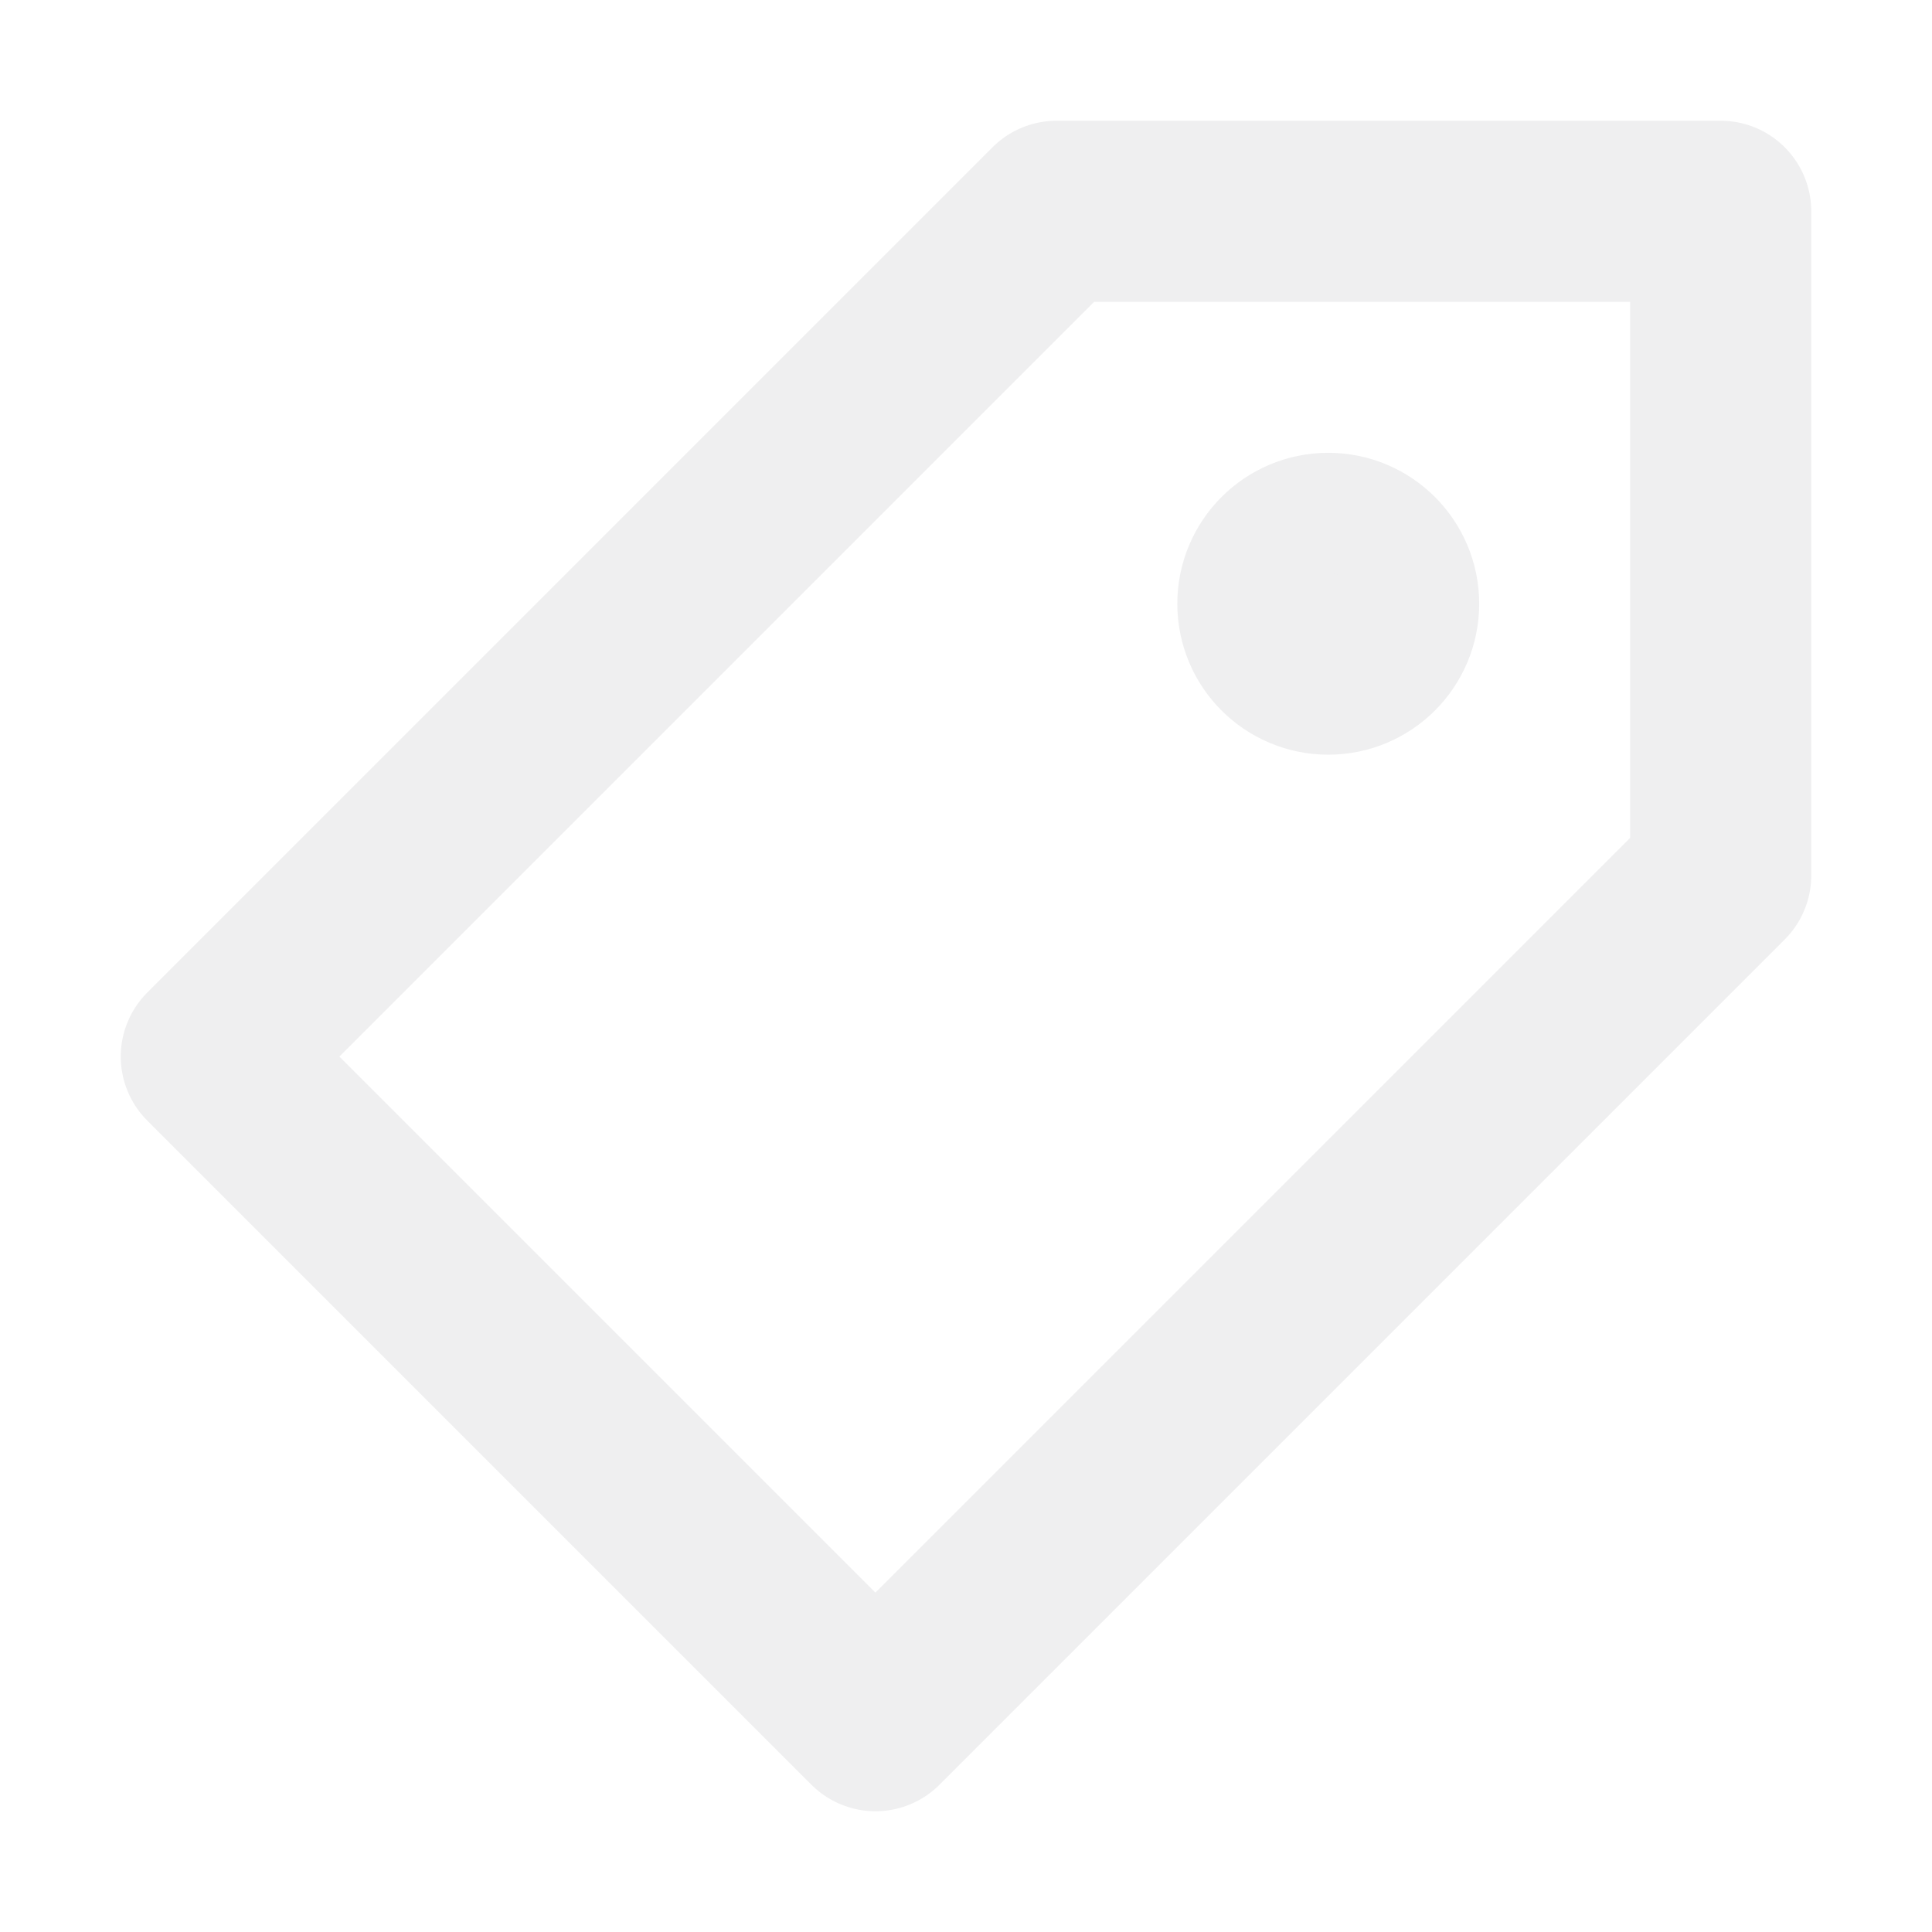
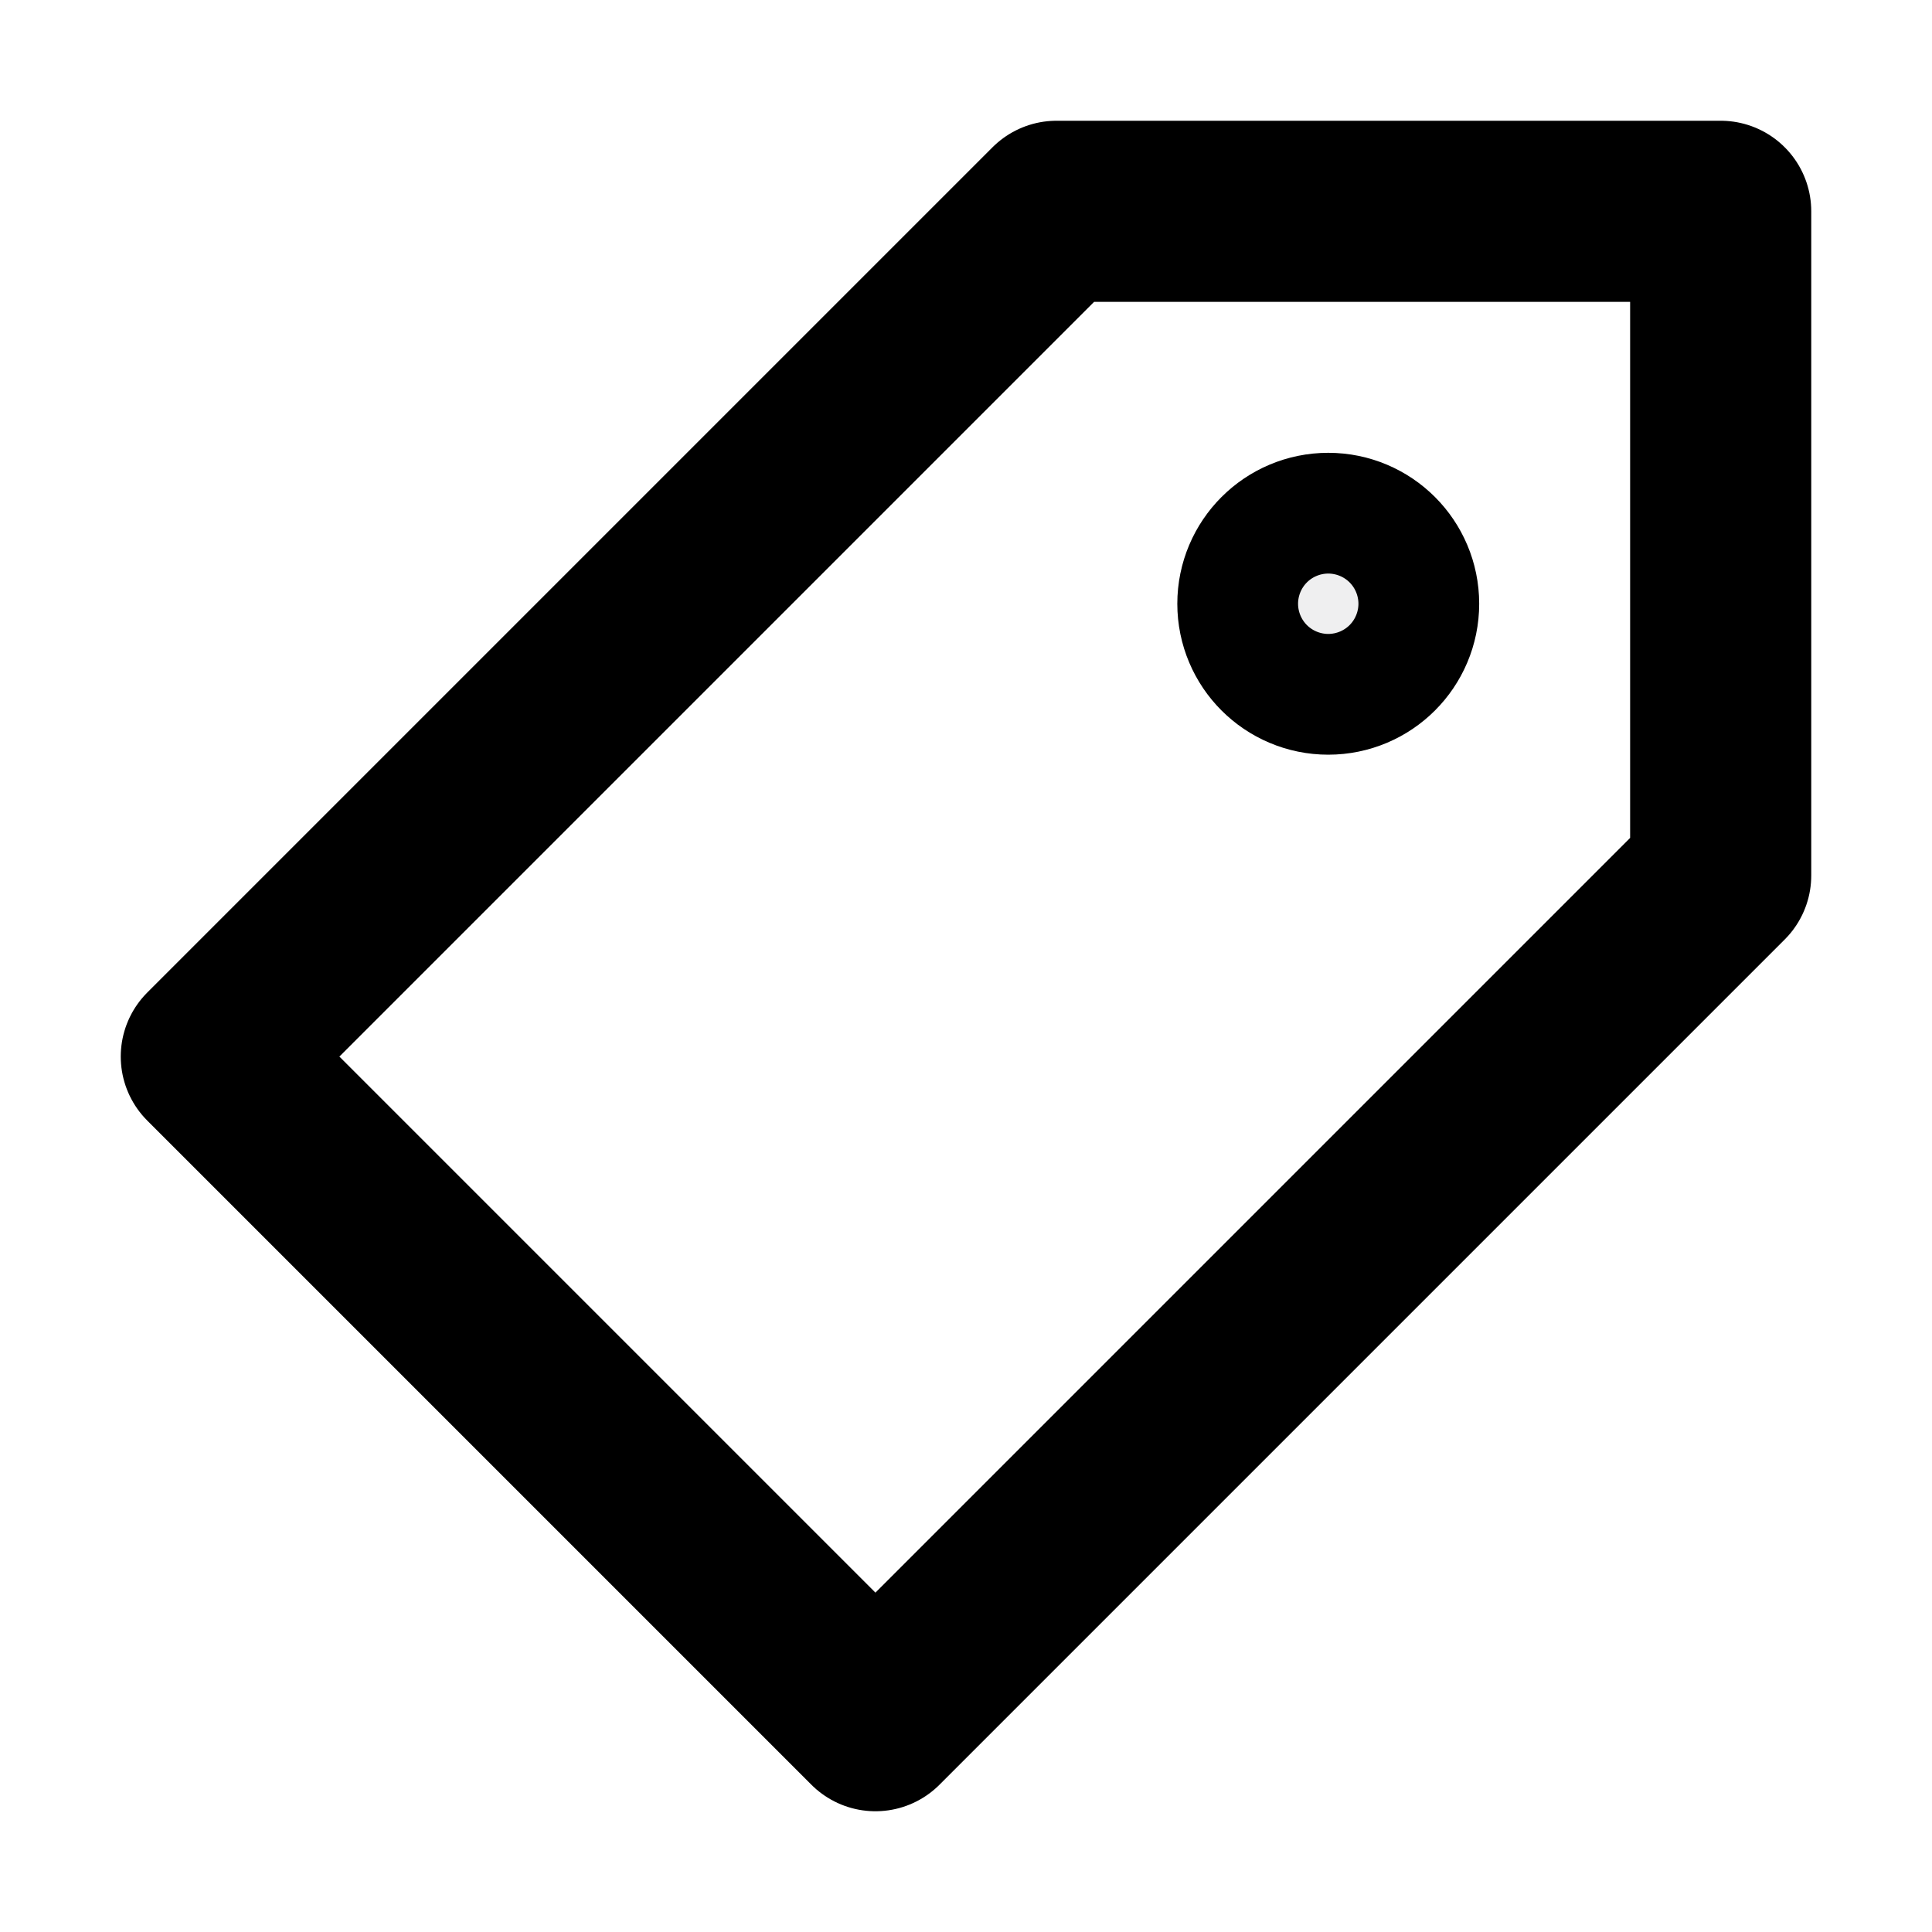
<svg xmlns="http://www.w3.org/2000/svg" width="1em" height="1em" viewBox="0 0 16 16">
-   <g fill="none" stroke="#efeff0" stroke-linecap="round" stroke-linejoin="round" stroke-width="1.5">
+   <g fill="none" stroke="#000" stroke-linecap="round" stroke-linejoin="round" stroke-width="1.5">
    <path d="m7.25 14.25l-5.5-5.5l7-7h5.5v5.5z" />
    <circle cx="11" cy="5" r=".5" fill="#efeff0" />
  </g>
</svg>
